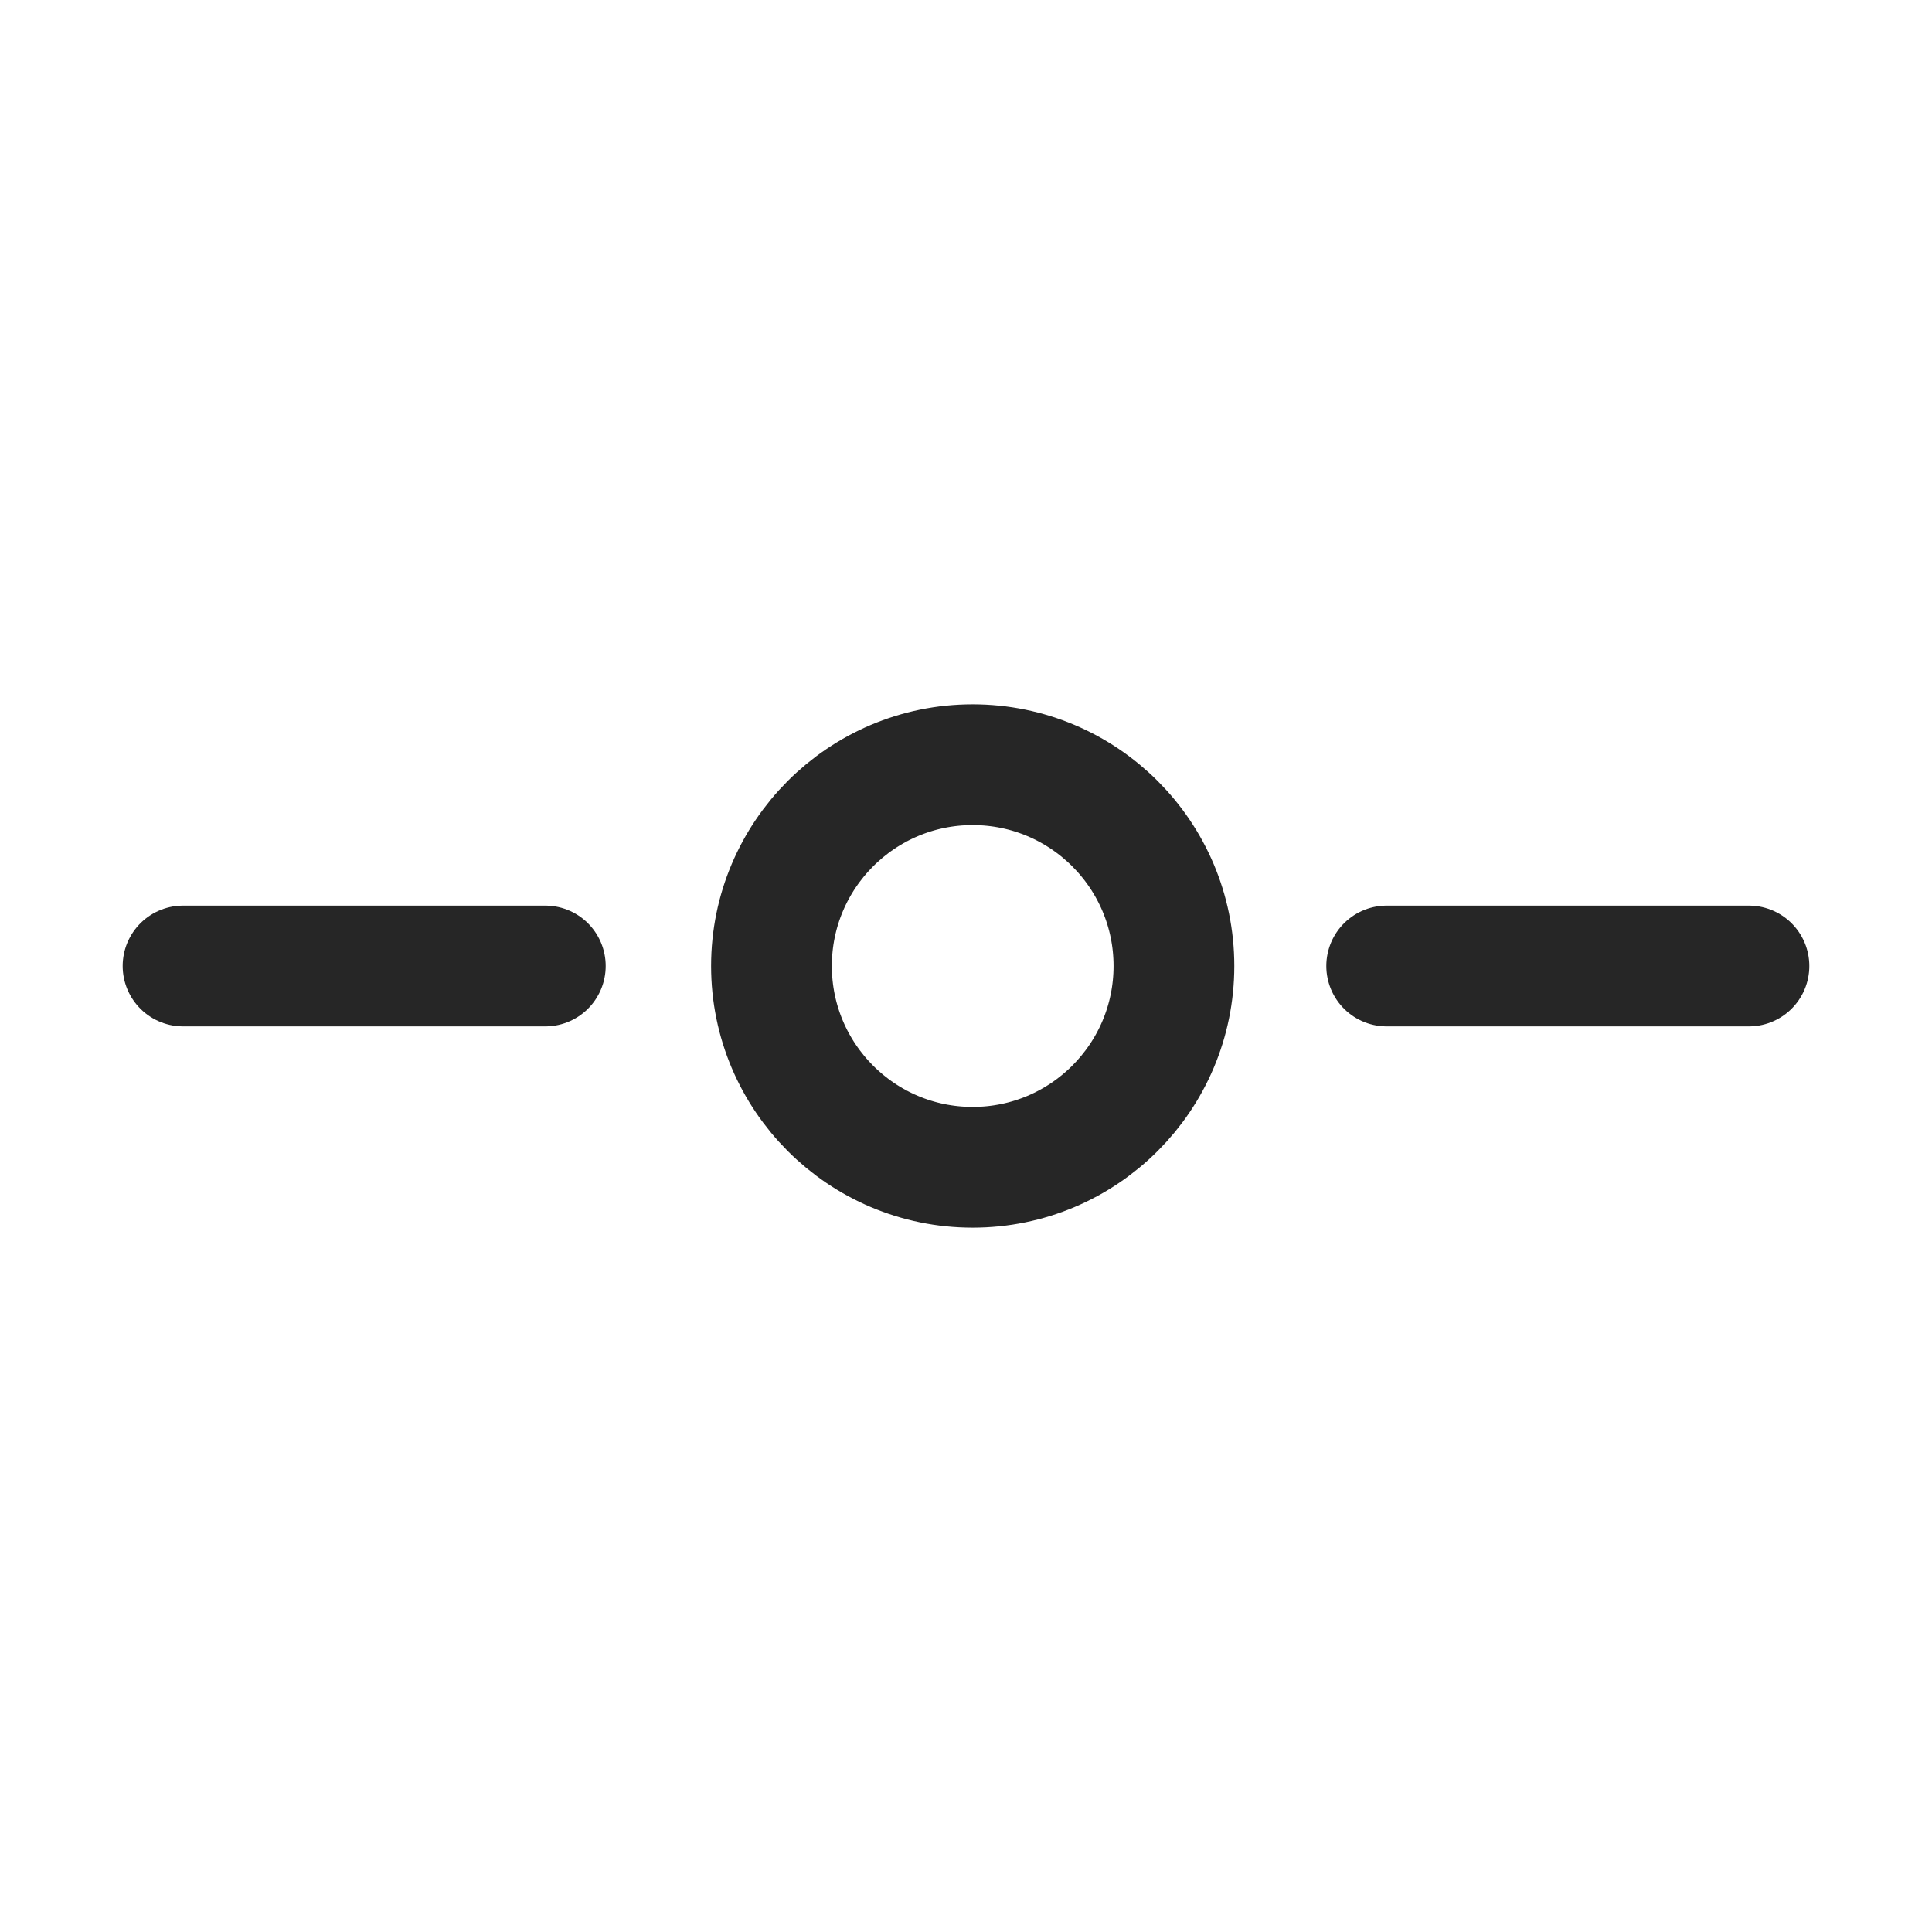
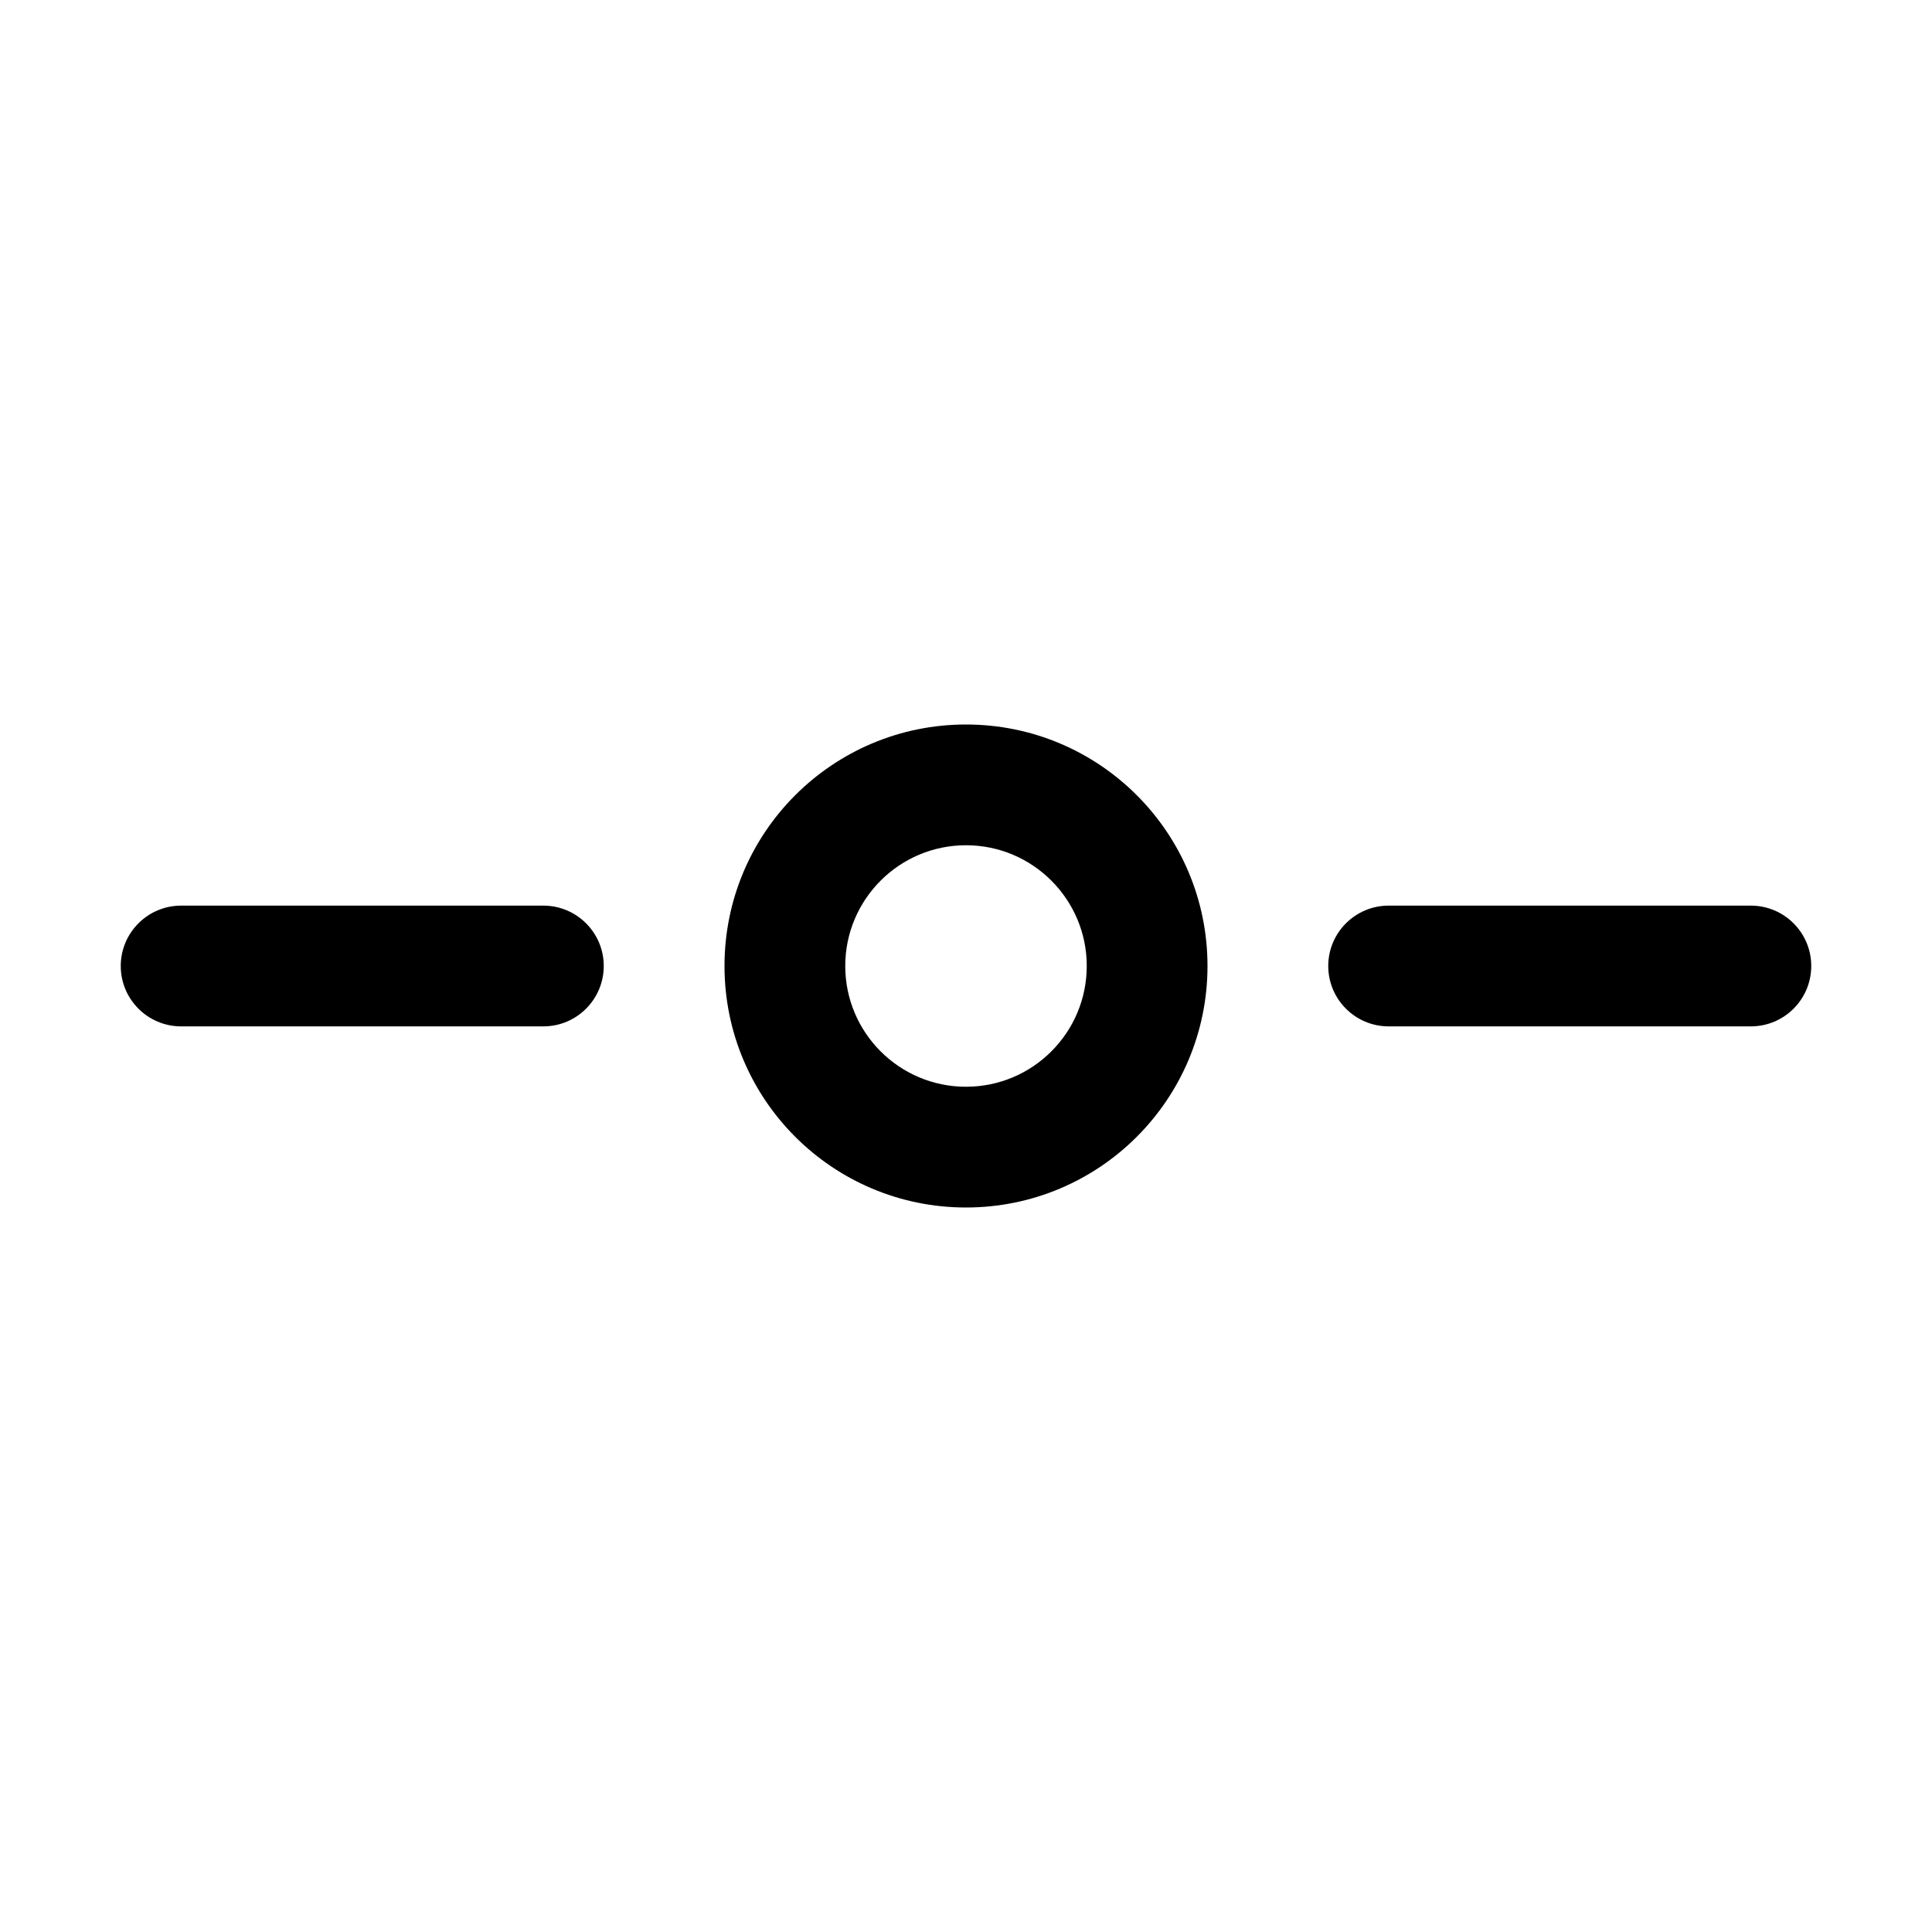
- <svg xmlns="http://www.w3.org/2000/svg" width="16" height="16" viewBox="0 0 16 16" fill="none" fill-opacity="0">
-   <path d="M1.516 8H4.516" stroke="currentColor" stroke-opacity="0.85" stroke-linecap="round" stroke-linejoin="round" />
-   <path d="M14.484 8H11.484" stroke="currentColor" stroke-opacity="0.85" stroke-linecap="round" stroke-linejoin="round" />
-   <path d="M8.055 9.667C8.976 9.667 9.722 8.92 9.722 8C9.722 7.08 8.976 6.333 8.055 6.333C7.135 6.333 6.389 7.08 6.389 8C6.389 8.92 7.135 9.667 8.055 9.667Z" stroke="currentColor" stroke-opacity="0.85" stroke-linecap="round" stroke-linejoin="round" />
+ <svg xmlns="http://www.w3.org/2000/svg" width="16" height="16" viewBox="0 0 16 16" fill="none">
+   <path d="M8 10C9.105 10 10 9.105 10 8C10 6.895 9.105 6 8 6C6.895 6 6 6.895 6 8C6 9.105 6.895 10 8 10ZM8 9C7.448 9 7 8.552 7 8C7 7.448 7.448 7 8 7C8.552 7 9 7.448 9 8C9 8.552 8.552 9 8 9Z" fill="currentColor" />
+   <path d="M1 8C1 7.724 1.224 7.5 1.5 7.5H4.5C4.776 7.5 5 7.724 5 8C5 8.276 4.776 8.5 4.5 8.5H1.5C1.224 8.5 1 8.276 1 8Z" fill="currentColor" />
+   <path d="M11 8C11 7.724 11.224 7.5 11.5 7.5H14.5C14.776 7.5 15 7.724 15 8C15 8.276 14.776 8.5 14.5 8.5H11.5C11.224 8.5 11 8.276 11 8Z" fill="currentColor" />
</svg>
